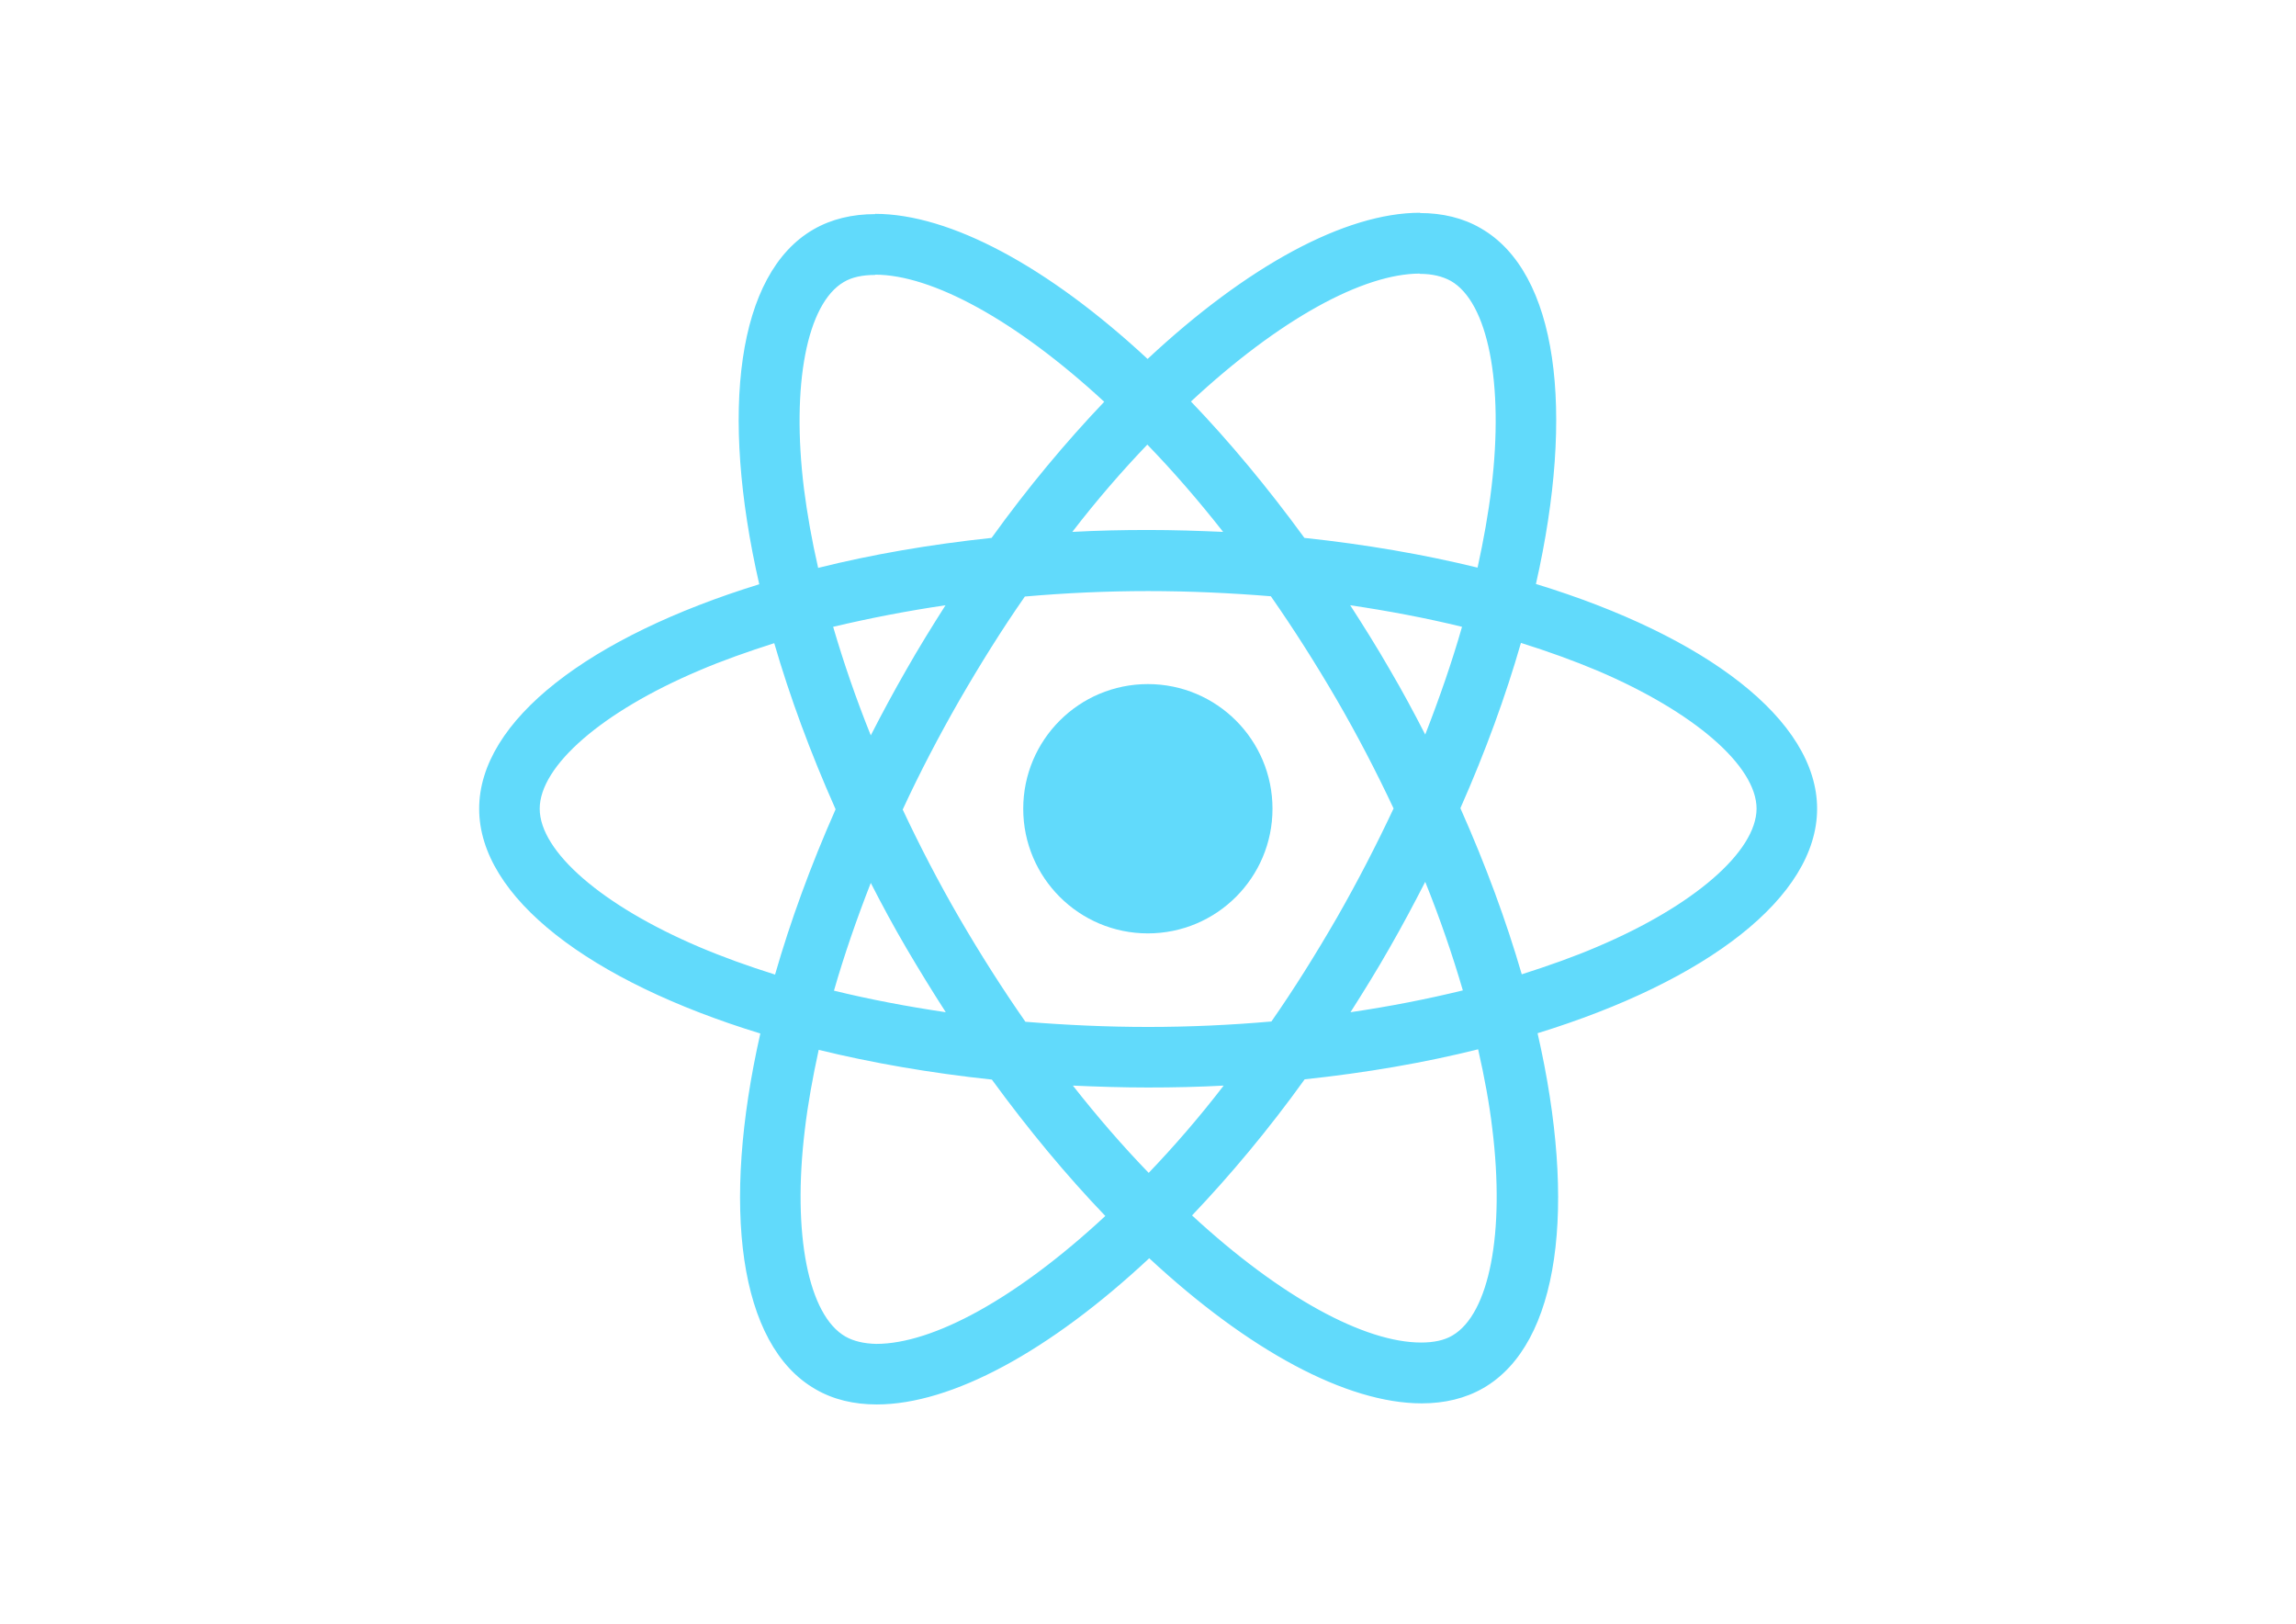
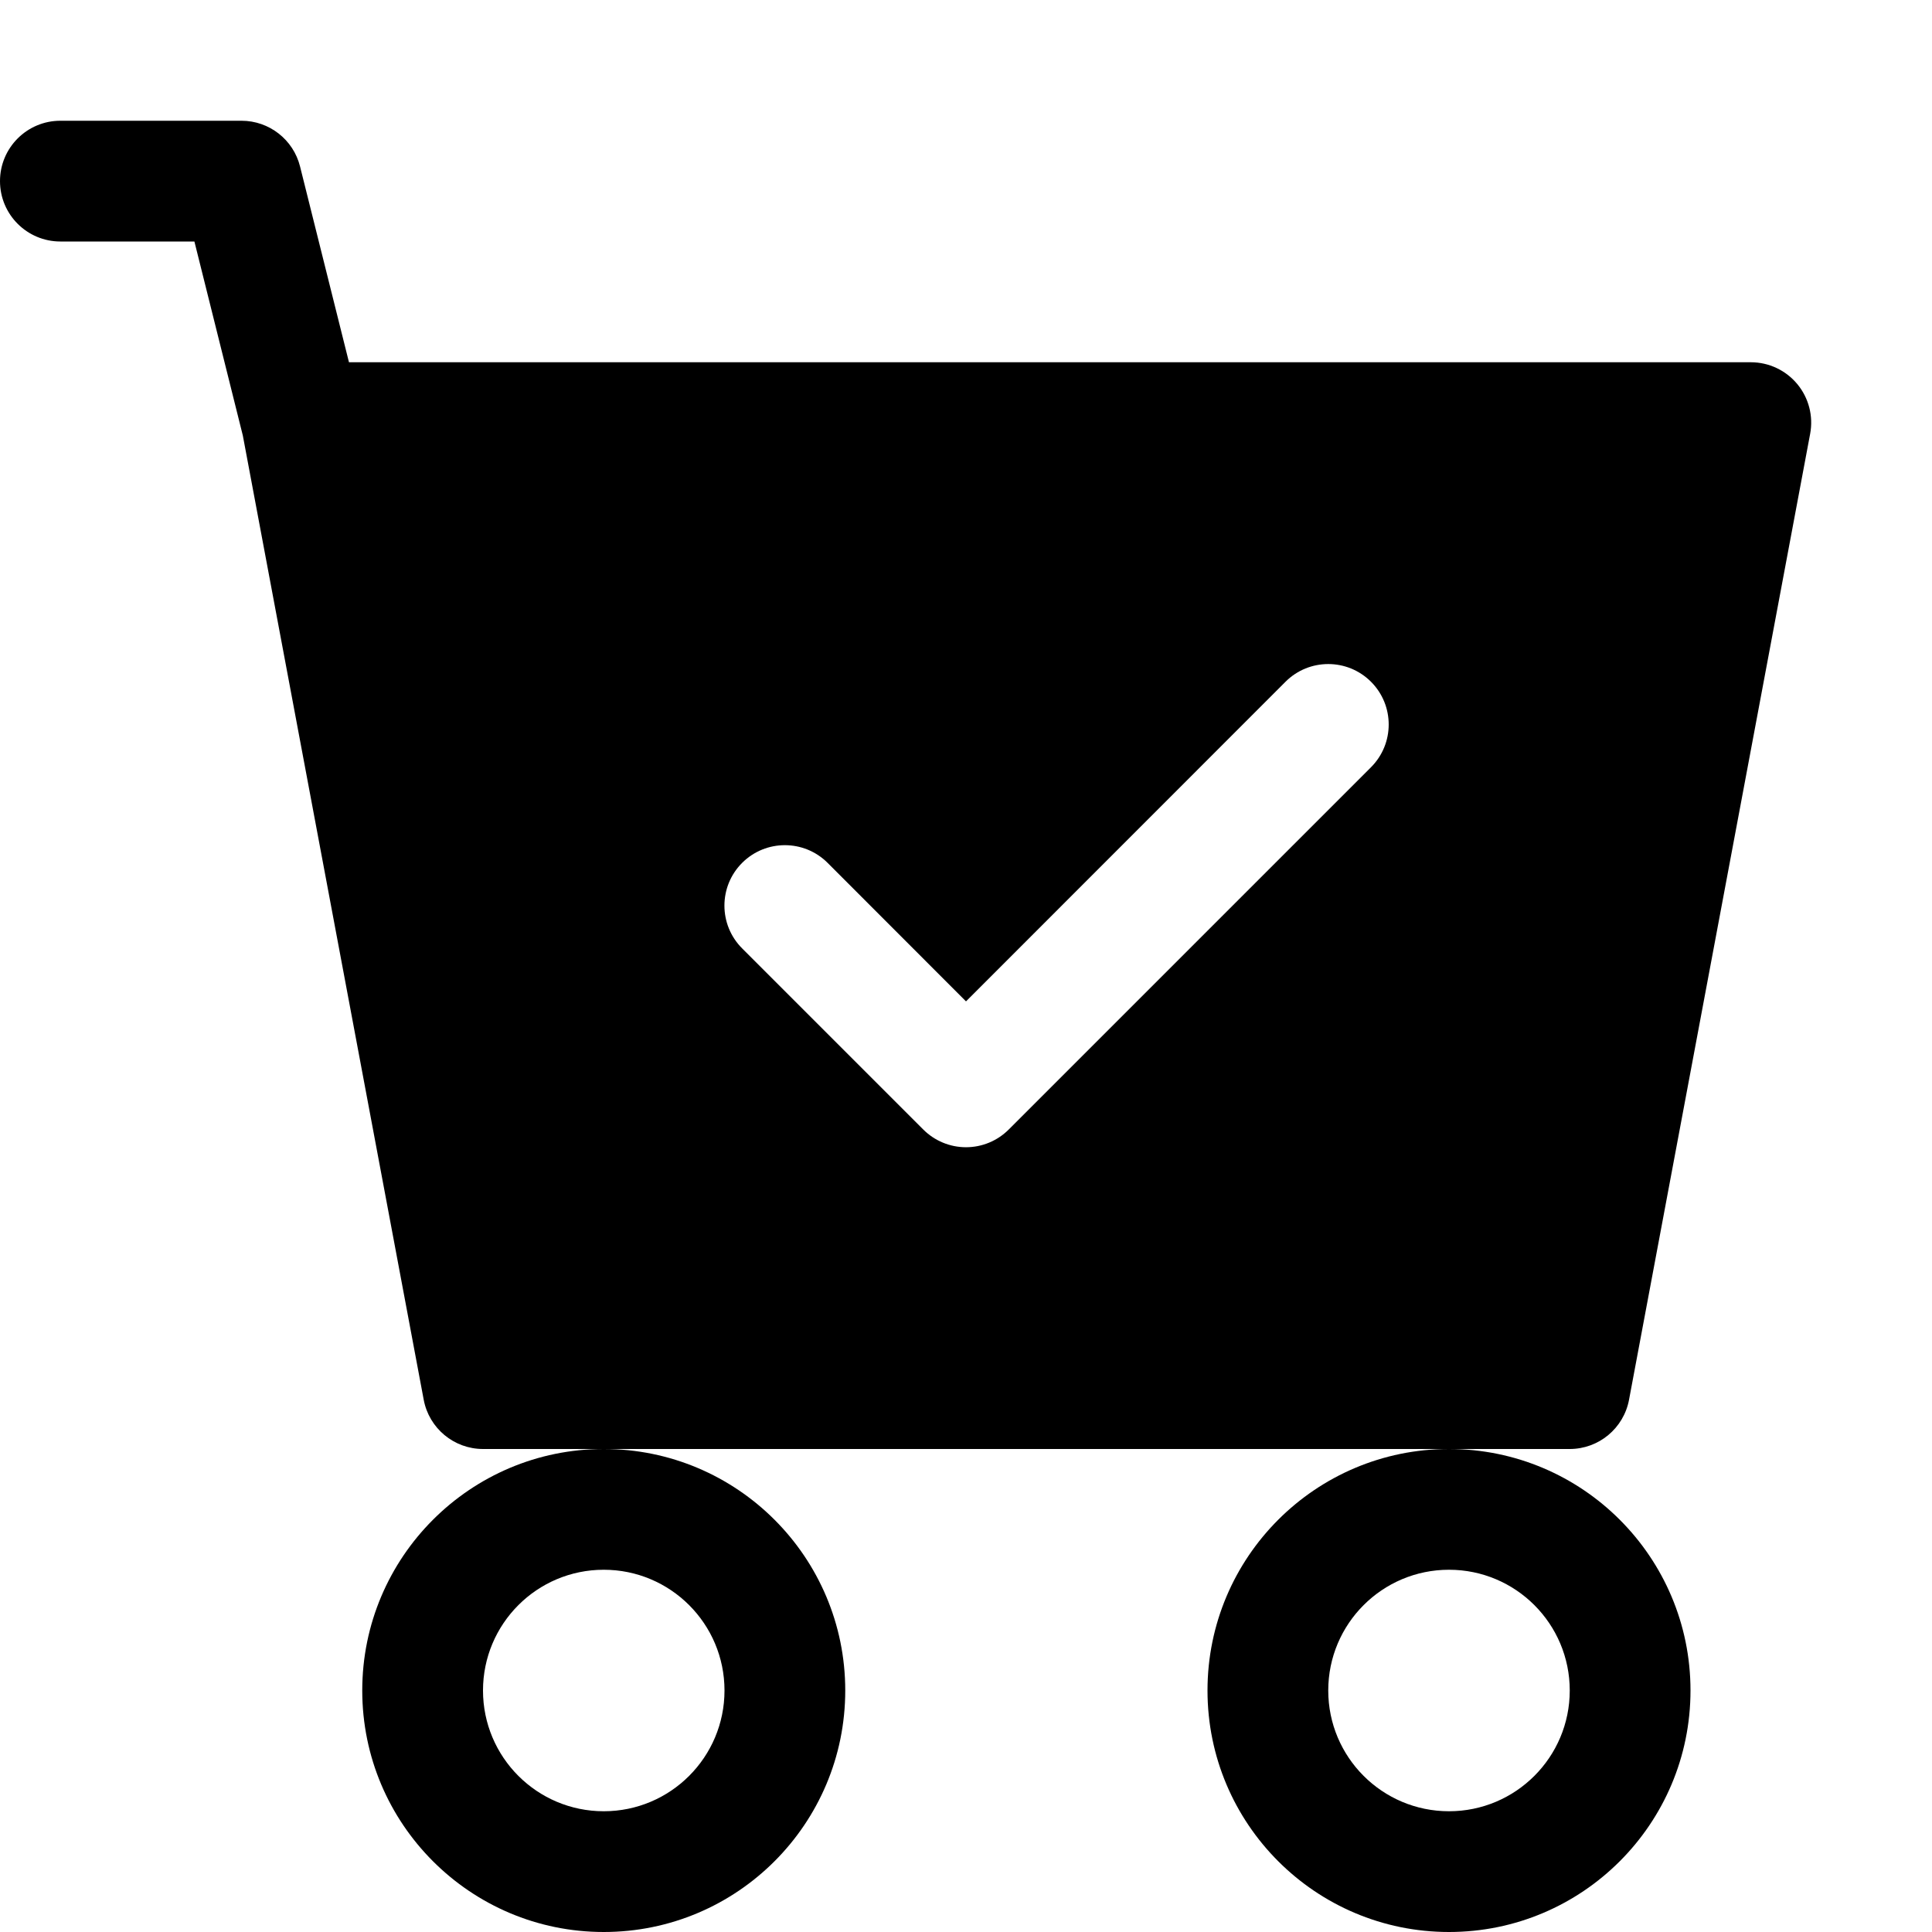
- <svg xmlns="http://www.w3.org/2000/svg" viewBox="0 0 841.9 595.3">
-   <g fill="#61DAFB">
-     <path d="M666.3 296.5c0-32.5-40.7-63.3-103.1-82.4 14.4-63.6 8-114.2-20.2-130.4-6.5-3.8-14.1-5.6-22.4-5.6v22.3c4.6 0 8.3.9 11.4 2.6 13.6 7.8 19.5 37.5 14.9 75.7-1.1 9.4-2.9 19.3-5.1 29.4-19.6-4.8-41-8.5-63.5-10.9-13.5-18.5-27.5-35.3-41.6-50 32.6-30.3 63.2-46.9 84-46.9V78c-27.5 0-63.5 19.6-99.9 53.6-36.4-33.8-72.4-53.2-99.9-53.2v22.3c20.7 0 51.4 16.5 84 46.6-14 14.7-28 31.4-41.3 49.9-22.6 2.4-44 6.1-63.6 11-2.3-10-4-19.7-5.2-29-4.7-38.2 1.1-67.9 14.6-75.8 3-1.8 6.9-2.6 11.5-2.6V78.5c-8.4 0-16 1.8-22.6 5.6-28.1 16.2-34.4 66.7-19.9 130.1-62.2 19.2-102.7 49.9-102.7 82.3 0 32.5 40.7 63.3 103.1 82.4-14.4 63.6-8 114.2 20.2 130.4 6.5 3.8 14.1 5.6 22.5 5.6 27.5 0 63.5-19.6 99.9-53.6 36.4 33.8 72.4 53.2 99.9 53.2 8.4 0 16-1.8 22.6-5.6 28.1-16.2 34.4-66.7 19.9-130.1 62-19.1 102.5-49.9 102.5-82.3zm-130.2-66.7c-3.7 12.9-8.3 26.2-13.5 39.5-4.1-8-8.4-16-13.1-24-4.6-8-9.5-15.8-14.4-23.4 14.2 2.1 27.9 4.7 41 7.9zm-45.8 106.5c-7.8 13.5-15.8 26.3-24.1 38.2-14.9 1.3-30 2-45.2 2-15.1 0-30.2-.7-45-1.9-8.3-11.9-16.4-24.6-24.2-38-7.6-13.1-14.5-26.4-20.8-39.8 6.2-13.4 13.2-26.8 20.7-39.9 7.8-13.5 15.8-26.3 24.1-38.2 14.9-1.3 30-2 45.2-2 15.1 0 30.2.7 45 1.9 8.3 11.9 16.4 24.6 24.2 38 7.6 13.1 14.5 26.4 20.8 39.8-6.3 13.4-13.2 26.8-20.7 39.9zm32.3-13c5.4 13.4 10 26.8 13.8 39.8-13.1 3.2-26.9 5.9-41.2 8 4.9-7.7 9.8-15.6 14.4-23.7 4.6-8 8.9-16.1 13-24.1zM421.2 430c-9.3-9.6-18.6-20.3-27.8-32 9 .4 18.2.7 27.5.7 9.4 0 18.7-.2 27.8-.7-9 11.7-18.3 22.4-27.5 32zm-74.4-58.9c-14.2-2.1-27.9-4.7-41-7.9 3.7-12.9 8.3-26.2 13.5-39.5 4.1 8 8.4 16 13.1 24 4.7 8 9.5 15.8 14.4 23.4zM420.7 163c9.3 9.6 18.6 20.3 27.8 32-9-.4-18.2-.7-27.5-.7-9.4 0-18.7.2-27.8.7 9-11.7 18.3-22.4 27.5-32zm-74 58.9c-4.9 7.7-9.8 15.6-14.4 23.7-4.6 8-8.9 16-13 24-5.4-13.4-10-26.8-13.8-39.8 13.1-3.1 26.9-5.8 41.2-7.9zm-90.5 125.2c-35.4-15.1-58.3-34.9-58.3-50.6 0-15.7 22.9-35.6 58.3-50.6 8.6-3.7 18-7 27.7-10.1 5.7 19.6 13.2 40 22.5 60.9-9.2 20.8-16.6 41.1-22.2 60.6-9.9-3.1-19.3-6.5-28-10.2zM310 490c-13.6-7.8-19.5-37.5-14.9-75.7 1.1-9.4 2.9-19.3 5.1-29.4 19.6 4.8 41 8.5 63.5 10.9 13.5 18.5 27.5 35.3 41.6 50-32.6 30.3-63.2 46.9-84 46.9-4.5-.1-8.3-1-11.3-2.7zm237.2-76.2c4.7 38.2-1.1 67.9-14.6 75.8-3 1.8-6.9 2.6-11.5 2.6-20.7 0-51.4-16.5-84-46.6 14-14.7 28-31.4 41.3-49.9 22.6-2.4 44-6.1 63.6-11 2.3 10.1 4.1 19.8 5.2 29.1zm38.5-66.7c-8.6 3.7-18 7-27.7 10.1-5.7-19.6-13.2-40-22.5-60.9 9.2-20.8 16.6-41.1 22.2-60.6 9.9 3.1 19.3 6.5 28.1 10.2 35.4 15.1 58.3 34.9 58.3 50.6-.1 15.7-23 35.6-58.4 50.6zM320.8 78.4z" />
-     <circle cx="420.9" cy="296.5" r="45.7" />
-     <path d="M520.5 78.1z" />
-   </g>
+ <svg xmlns="http://www.w3.org/2000/svg" width="16" height="16" fill="currentColor" class="bi bi-cart-check-fill" viewBox="0 0 16 16">
+   <path d="M.5 1a.5.5 0 0 0 0 1h1.11l.401 1.607 1.498 7.985A.5.5 0 0 0 4 12h1a2 2 0 1 0 0 4 2 2 0 0 0 0-4h7a2 2 0 1 0 0 4 2 2 0 0 0 0-4h1a.5.5 0 0 0 .491-.408l1.5-8A.5.5 0 0 0 14.5 3H2.89l-.405-1.621A.5.5 0 0 0 2 1H.5zM6 14a1 1 0 1 1-2 0 1 1 0 0 1 2 0zm7 0a1 1 0 1 1-2 0 1 1 0 0 1 2 0zm-1.646-7.646-3 3a.5.5 0 0 1-.708 0l-1.5-1.5a.5.5 0 1 1 .708-.708L8 8.293l2.646-2.647a.5.5 0 0 1 .708.708z" />
</svg>
